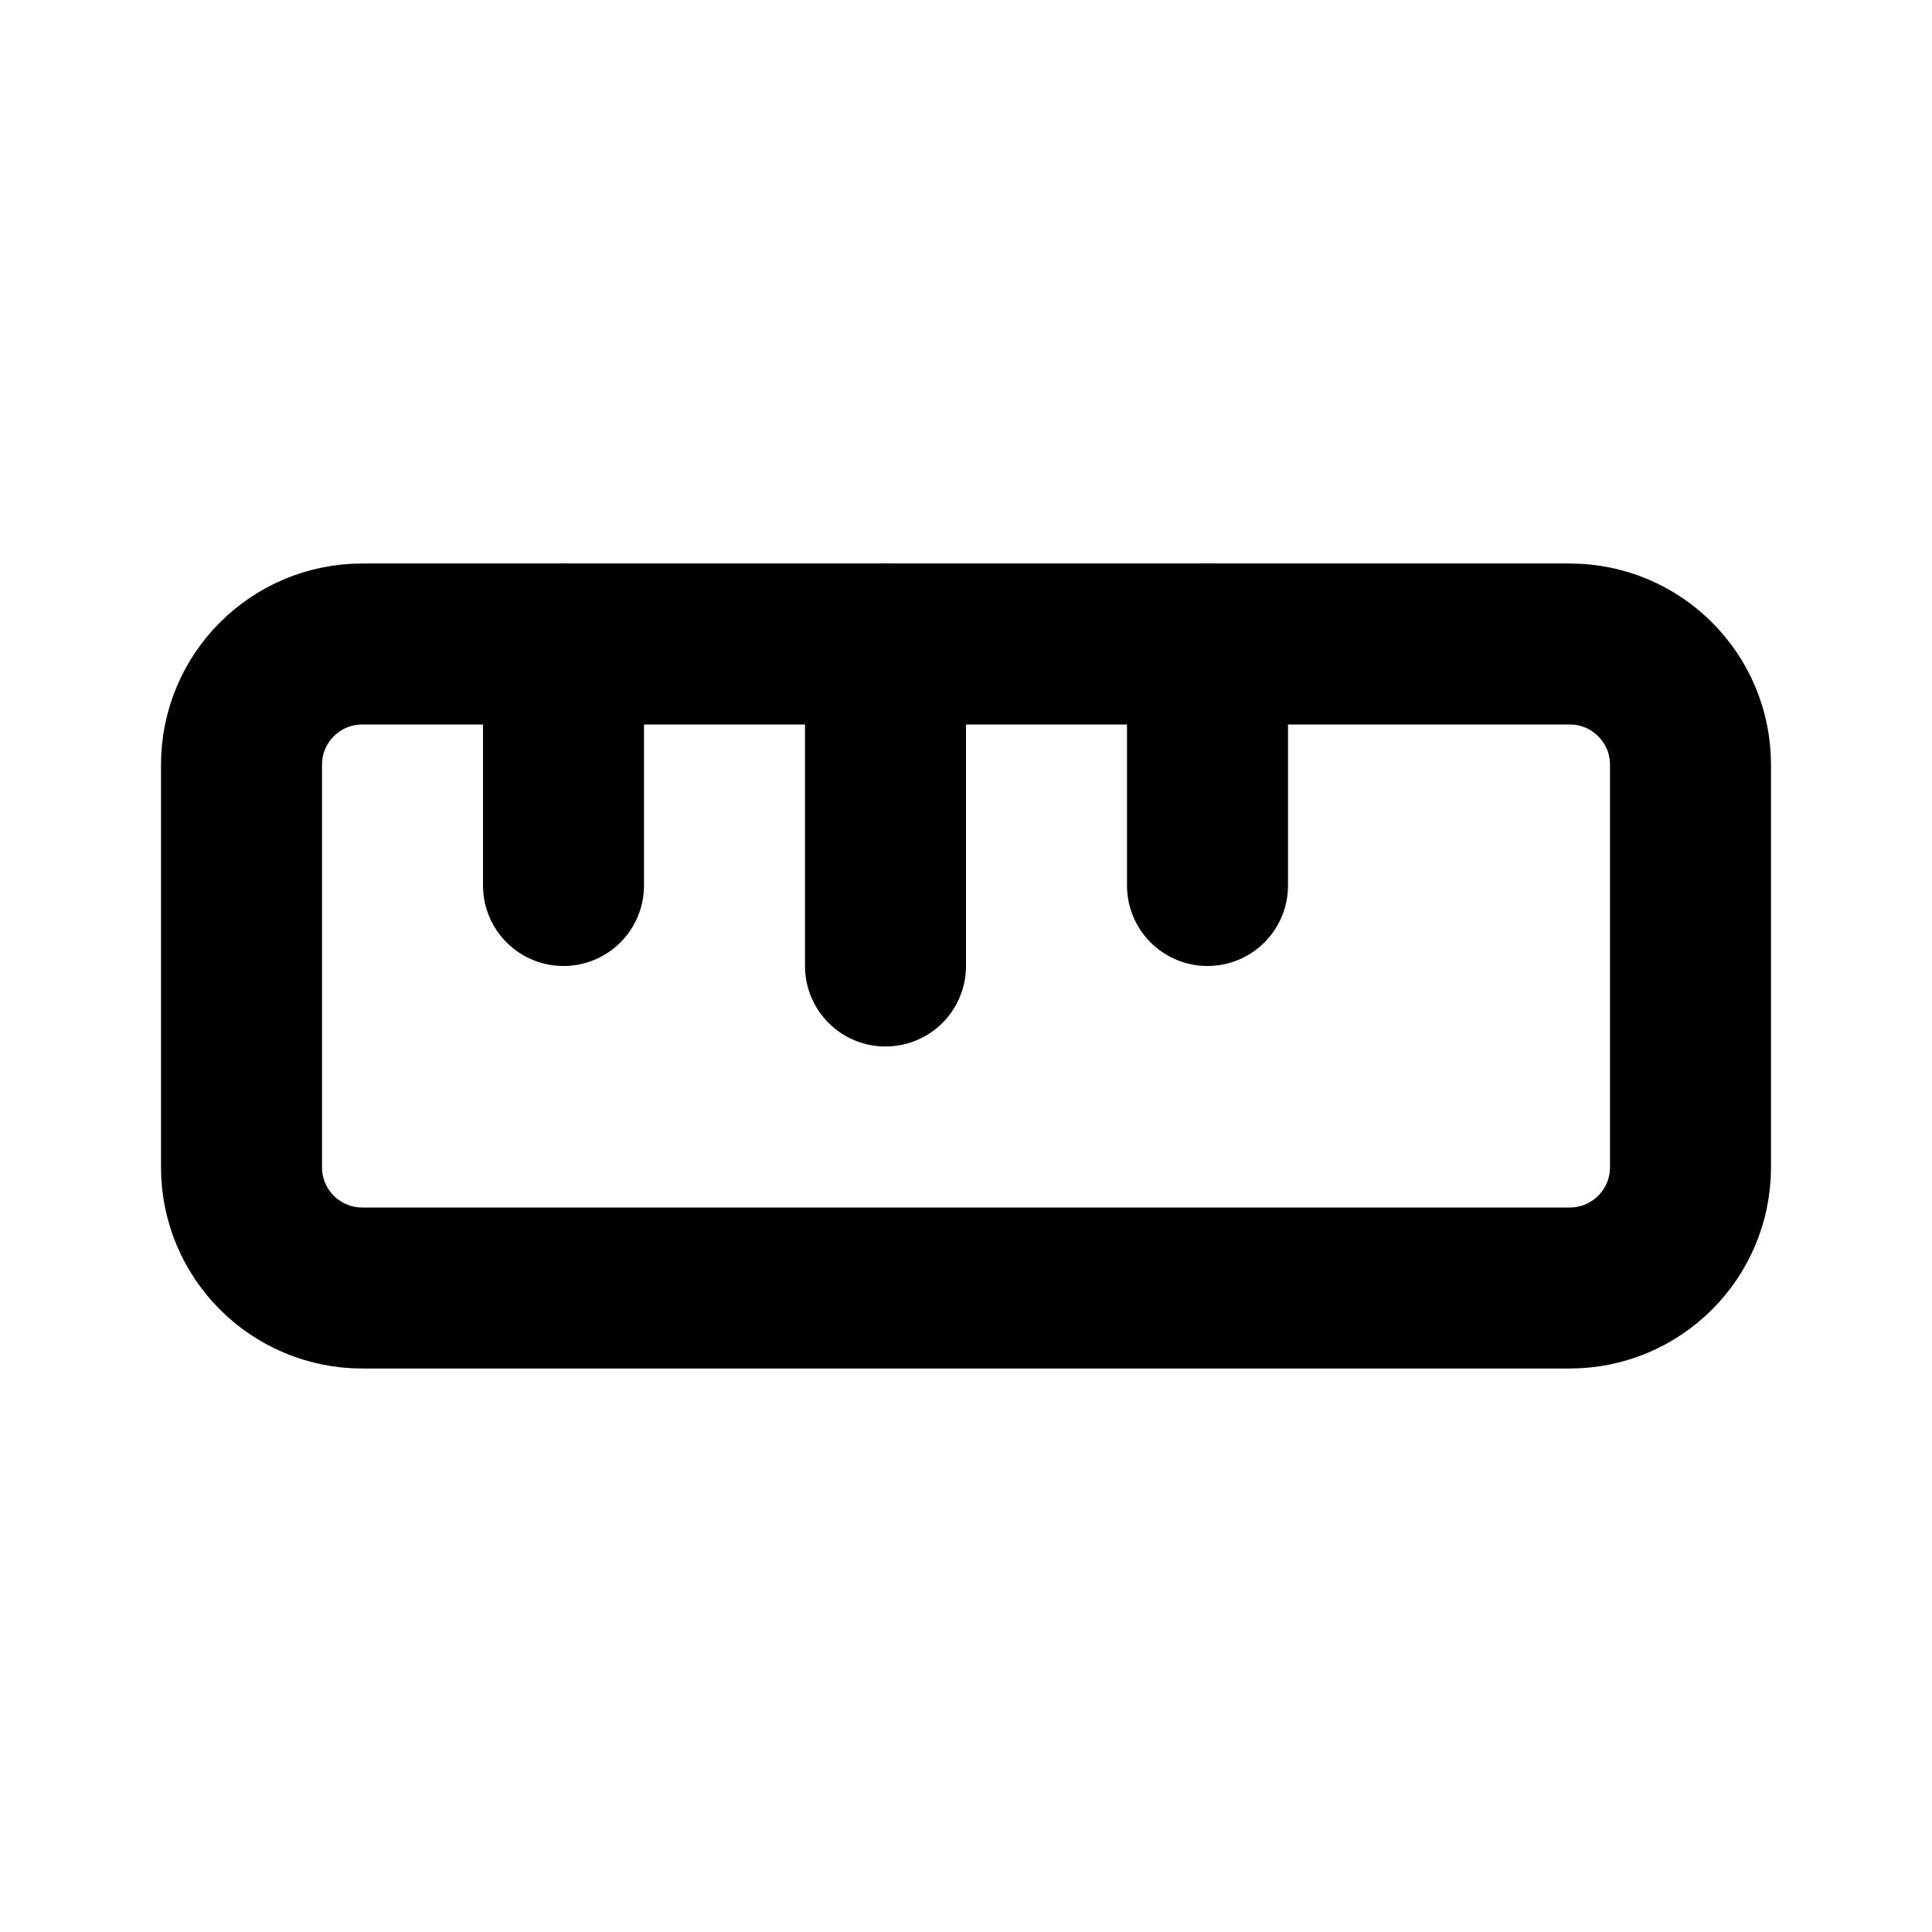
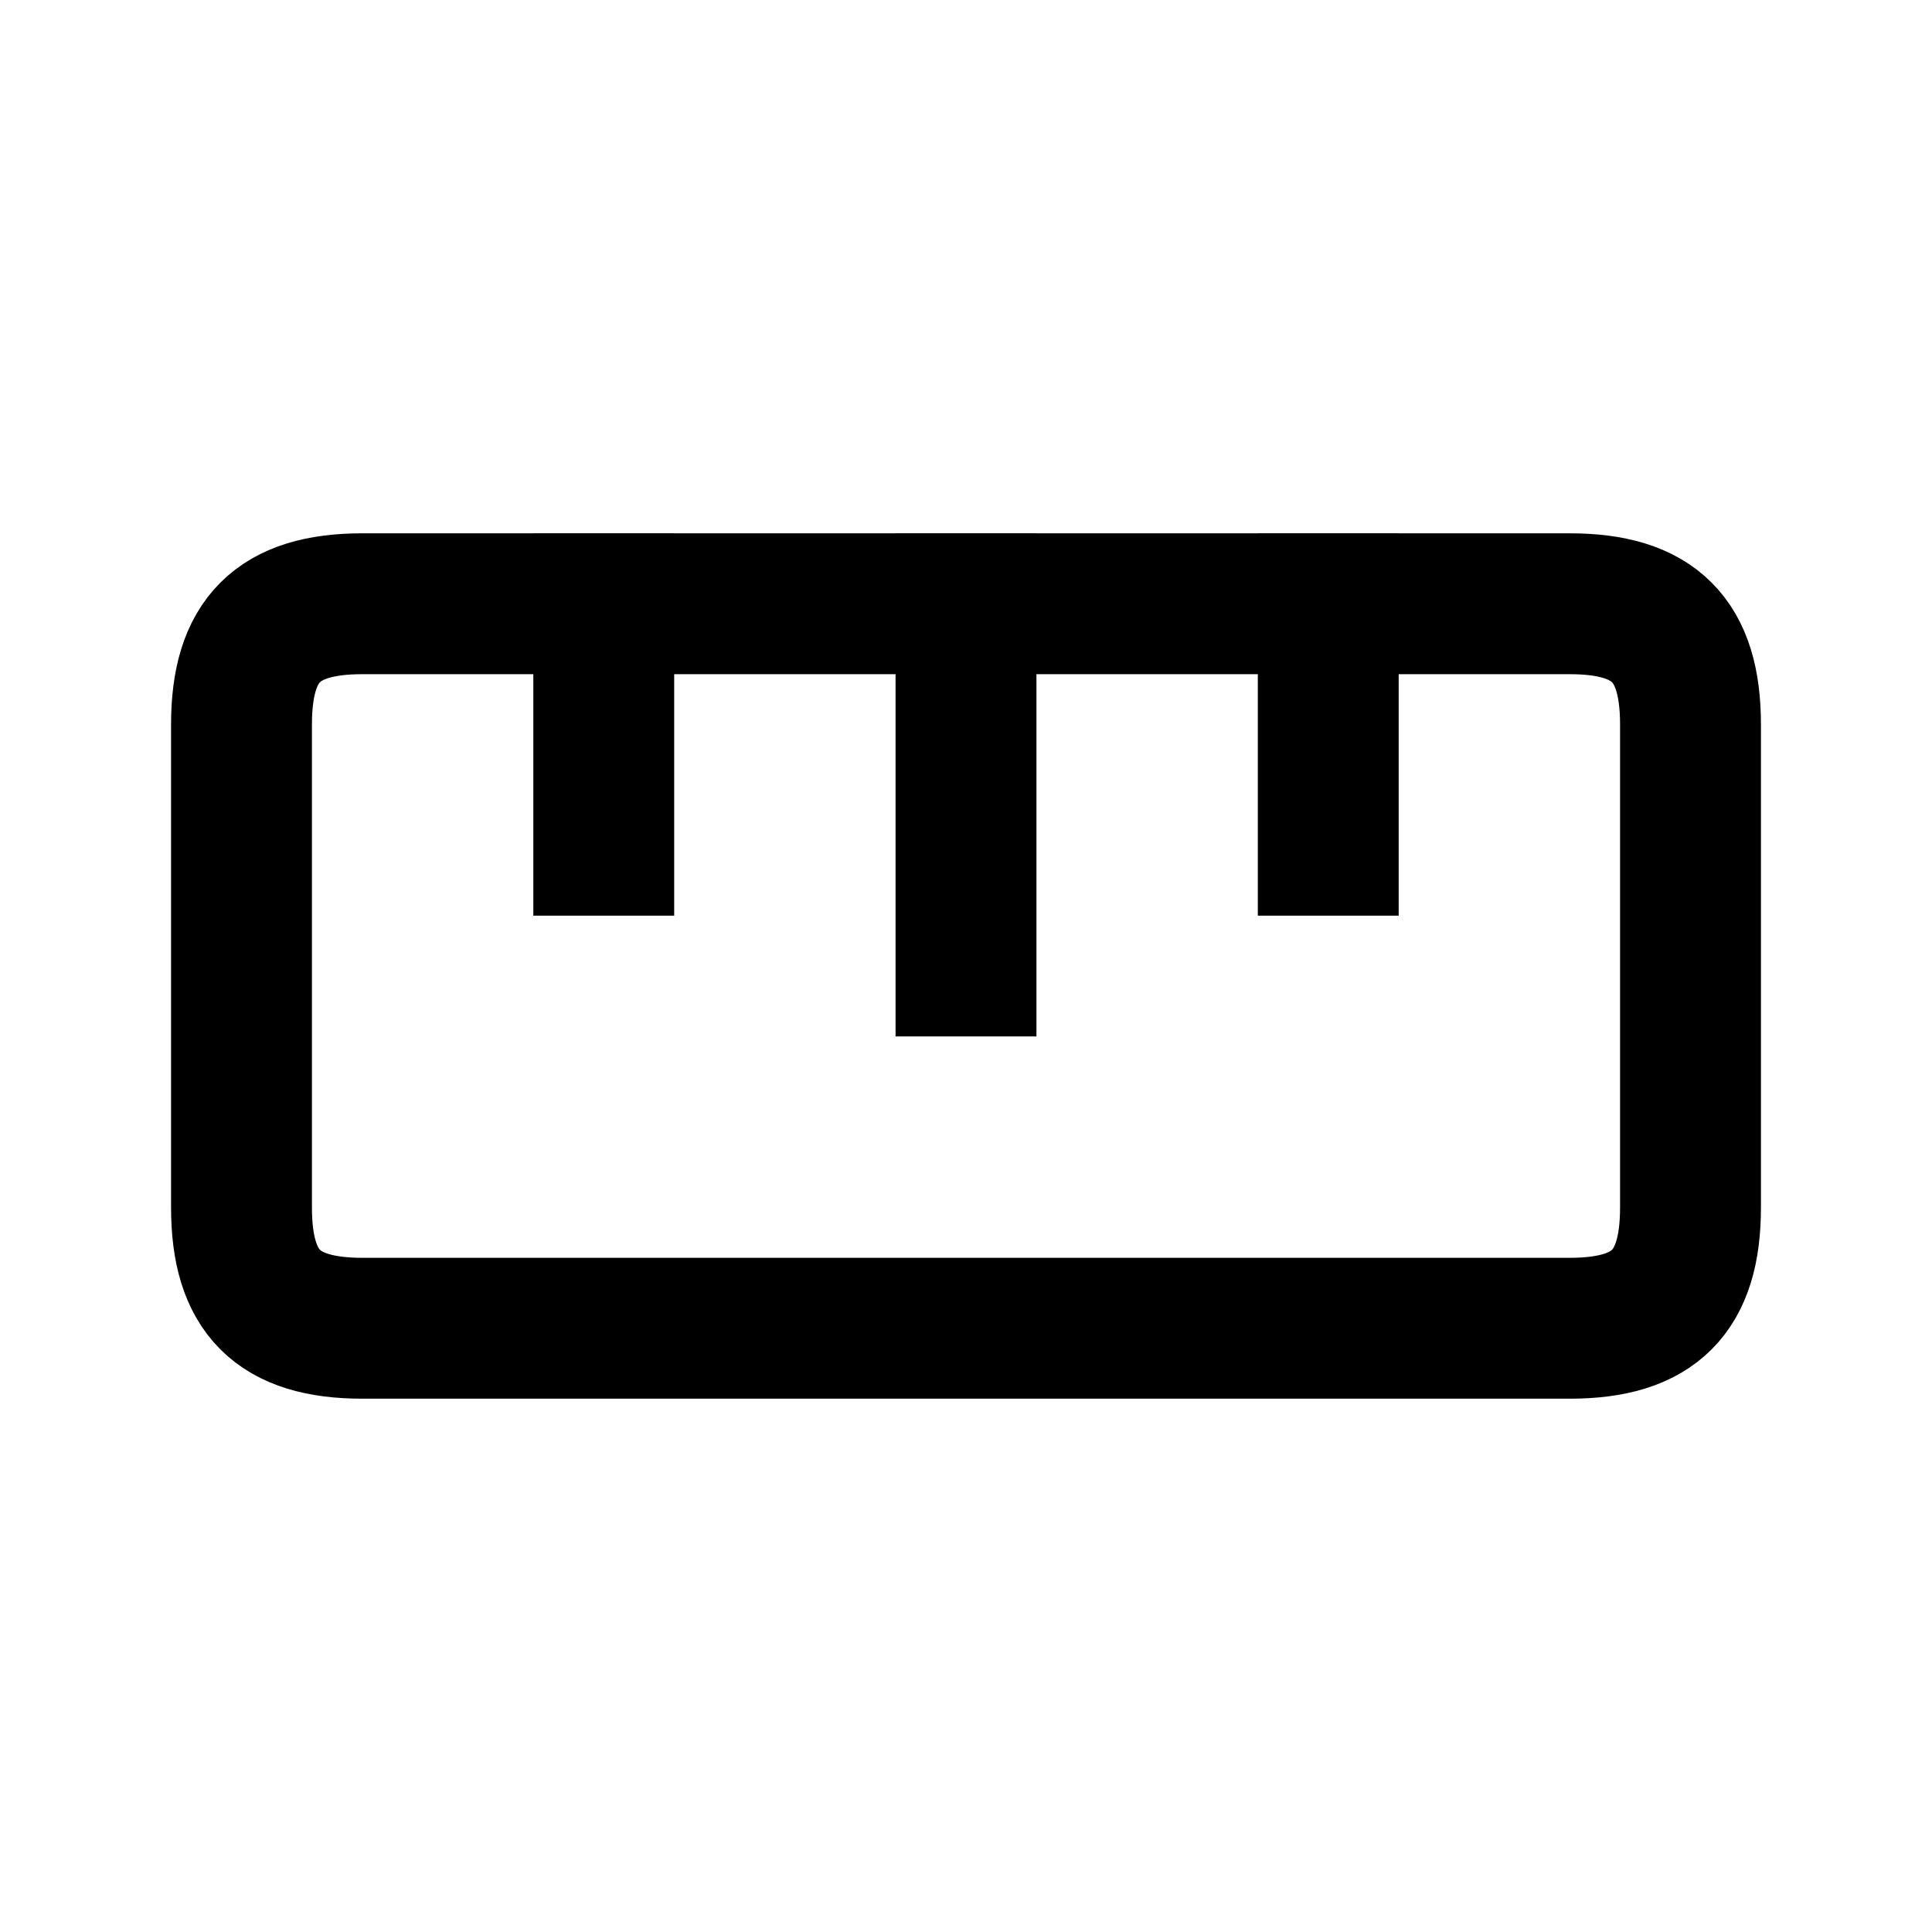
- <svg xmlns="http://www.w3.org/2000/svg" width="24" height="24" viewBox="0 0 24 24" fill="none" stroke="currentColor" stroke-width="2" stroke-linecap="round" stroke-linejoin="round">
-   <rect x="3" y="8" width="18" height="8" rx="1.5" />
-   <path d="M7 8v3" />
-   <path d="M11 8v4" />
-   <path d="M15 8v3" />
+ <svg xmlns="http://www.w3.org/2000/svg" width="24" height="24" viewBox="0 0 24 24" fill="none" stroke="currentColor" stroke-width="1.75" stroke-linecap="square" stroke-linejoin="round">
+   <path d="M4.5 7.5L19.5 7.5C20.55 7.5 21 7.95 21 9L21 15C21 16.05 20.55 16.5 19.5 16.5L4.5 16.5C3.45 16.5 3 16.05 3 15L3 9C3 7.95 3.45 7.5 4.5 7.5Z" />
+   <path d="M7.5 7.5L7.5 10.5" />
+   <path d="M12 7.5L12 12" />
+   <path d="M16.5 7.5L16.5 10.5" />
</svg>
